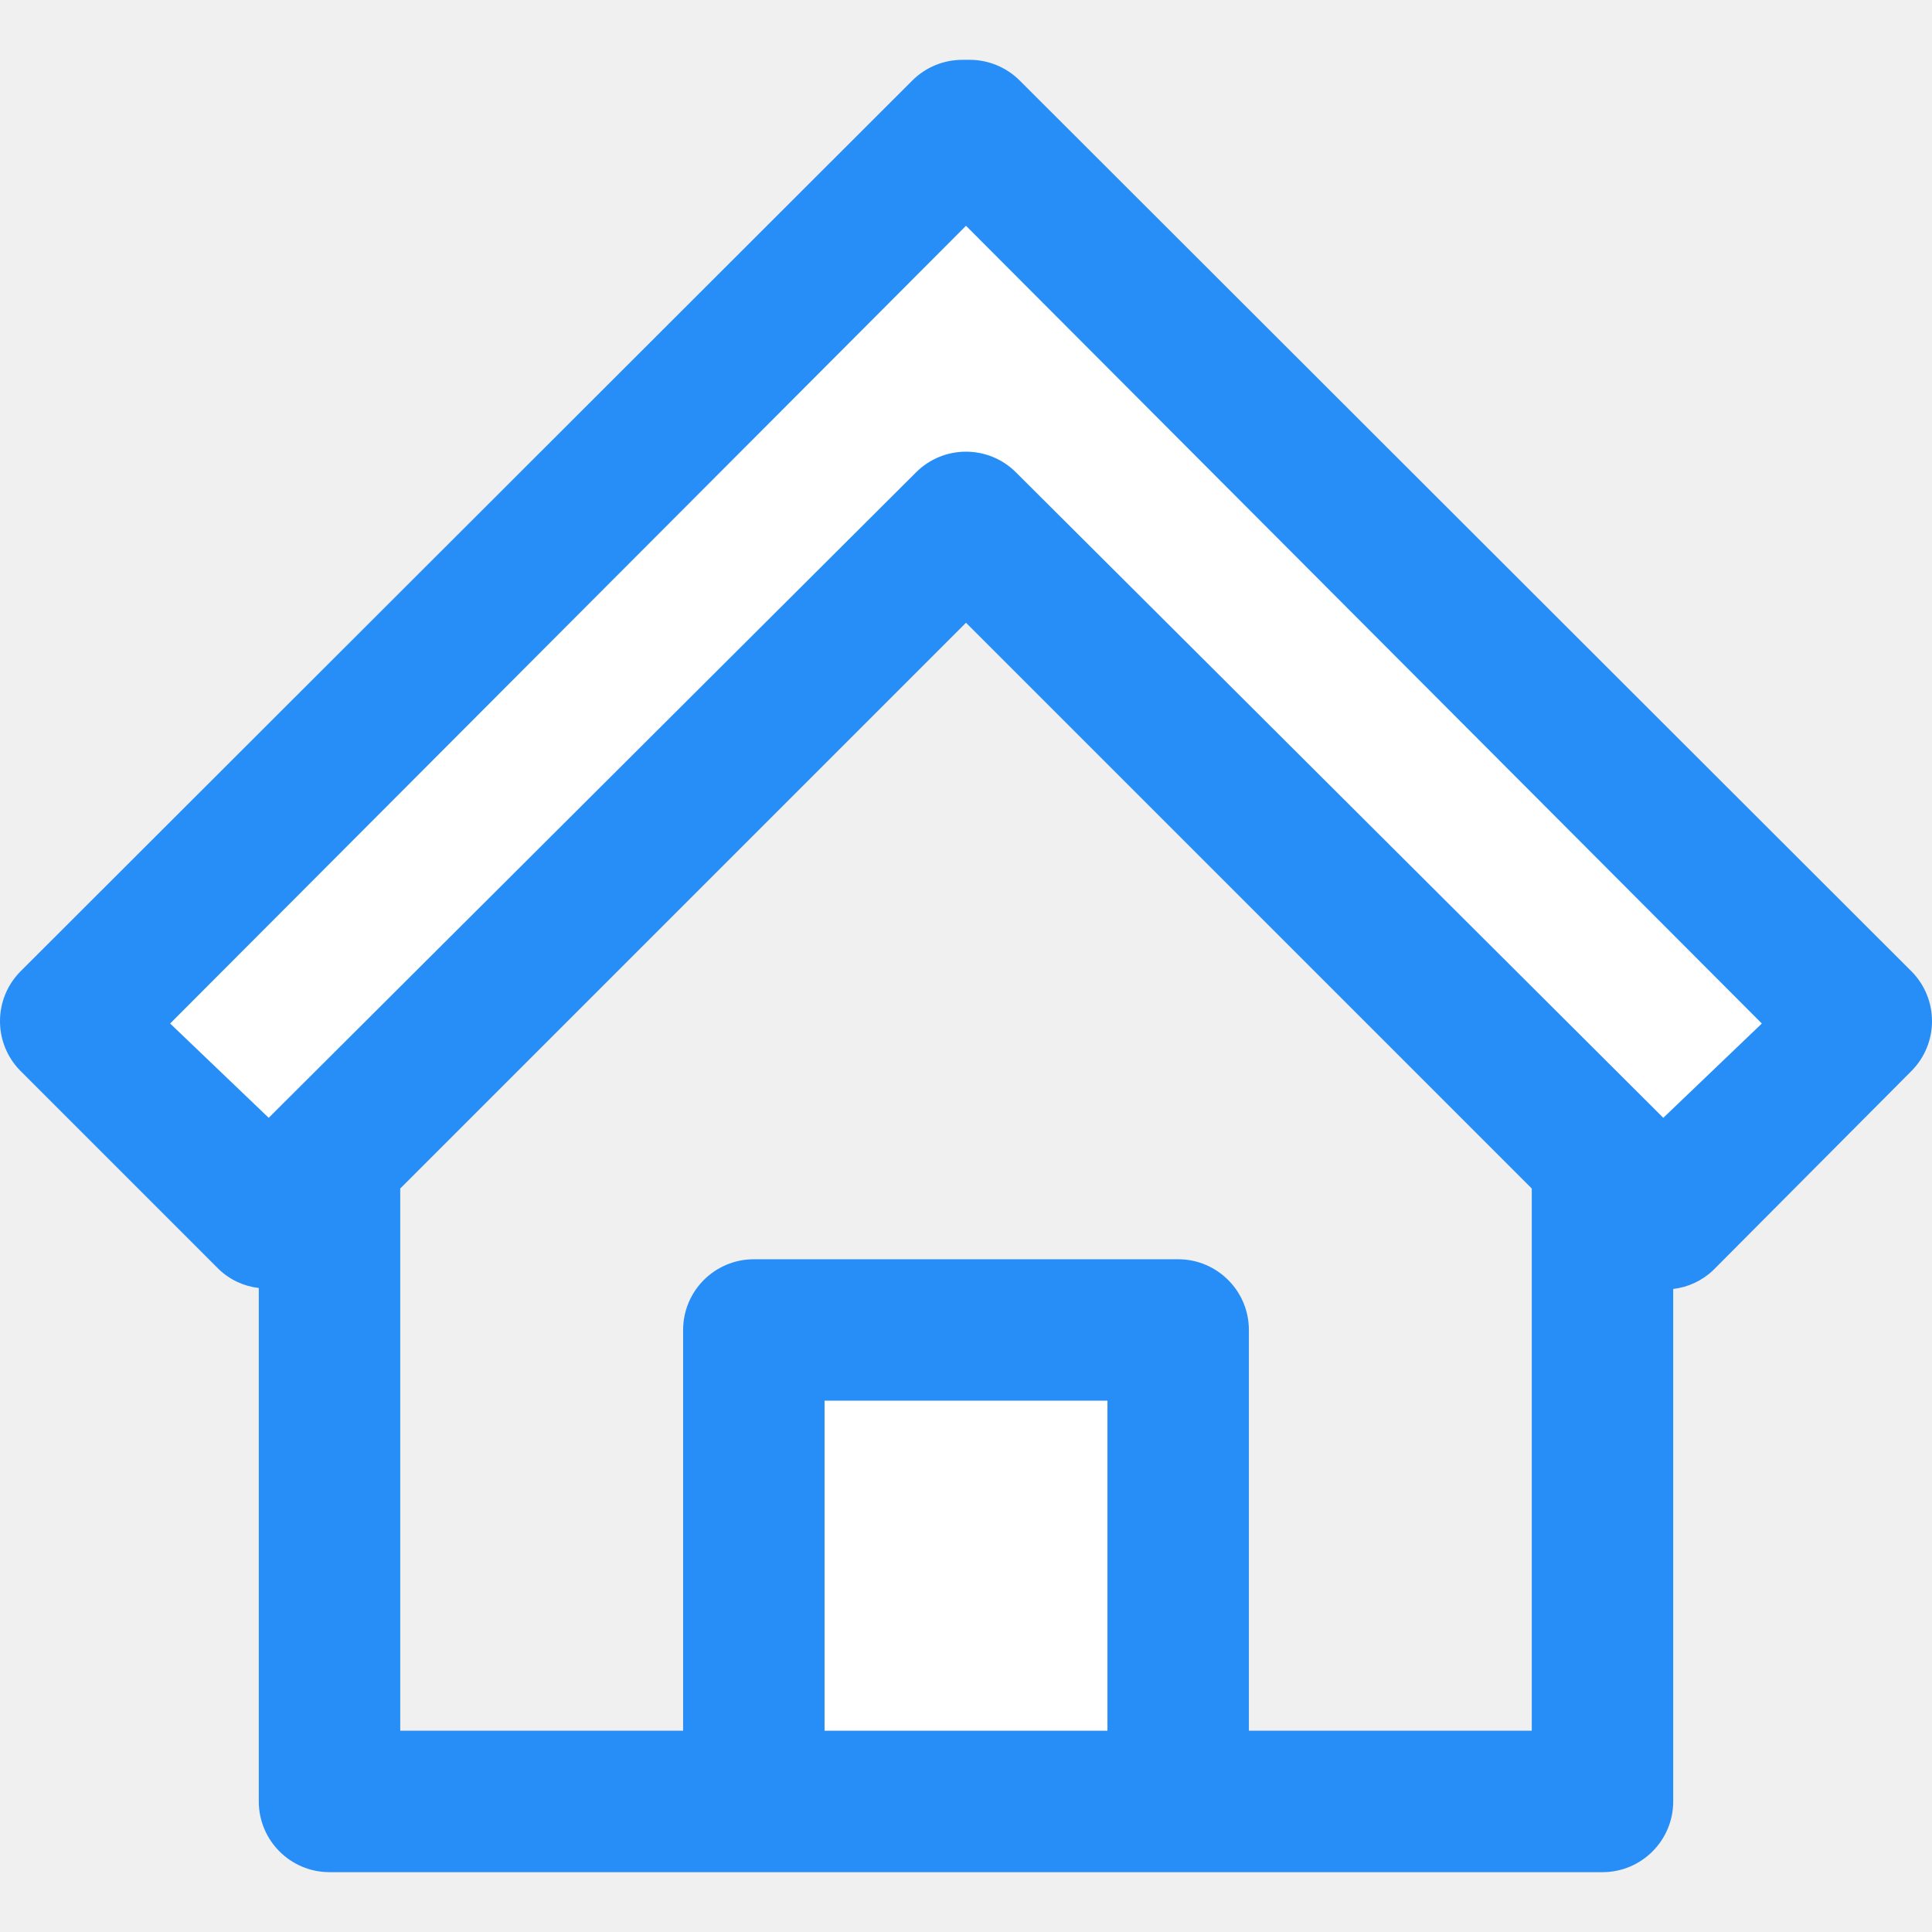
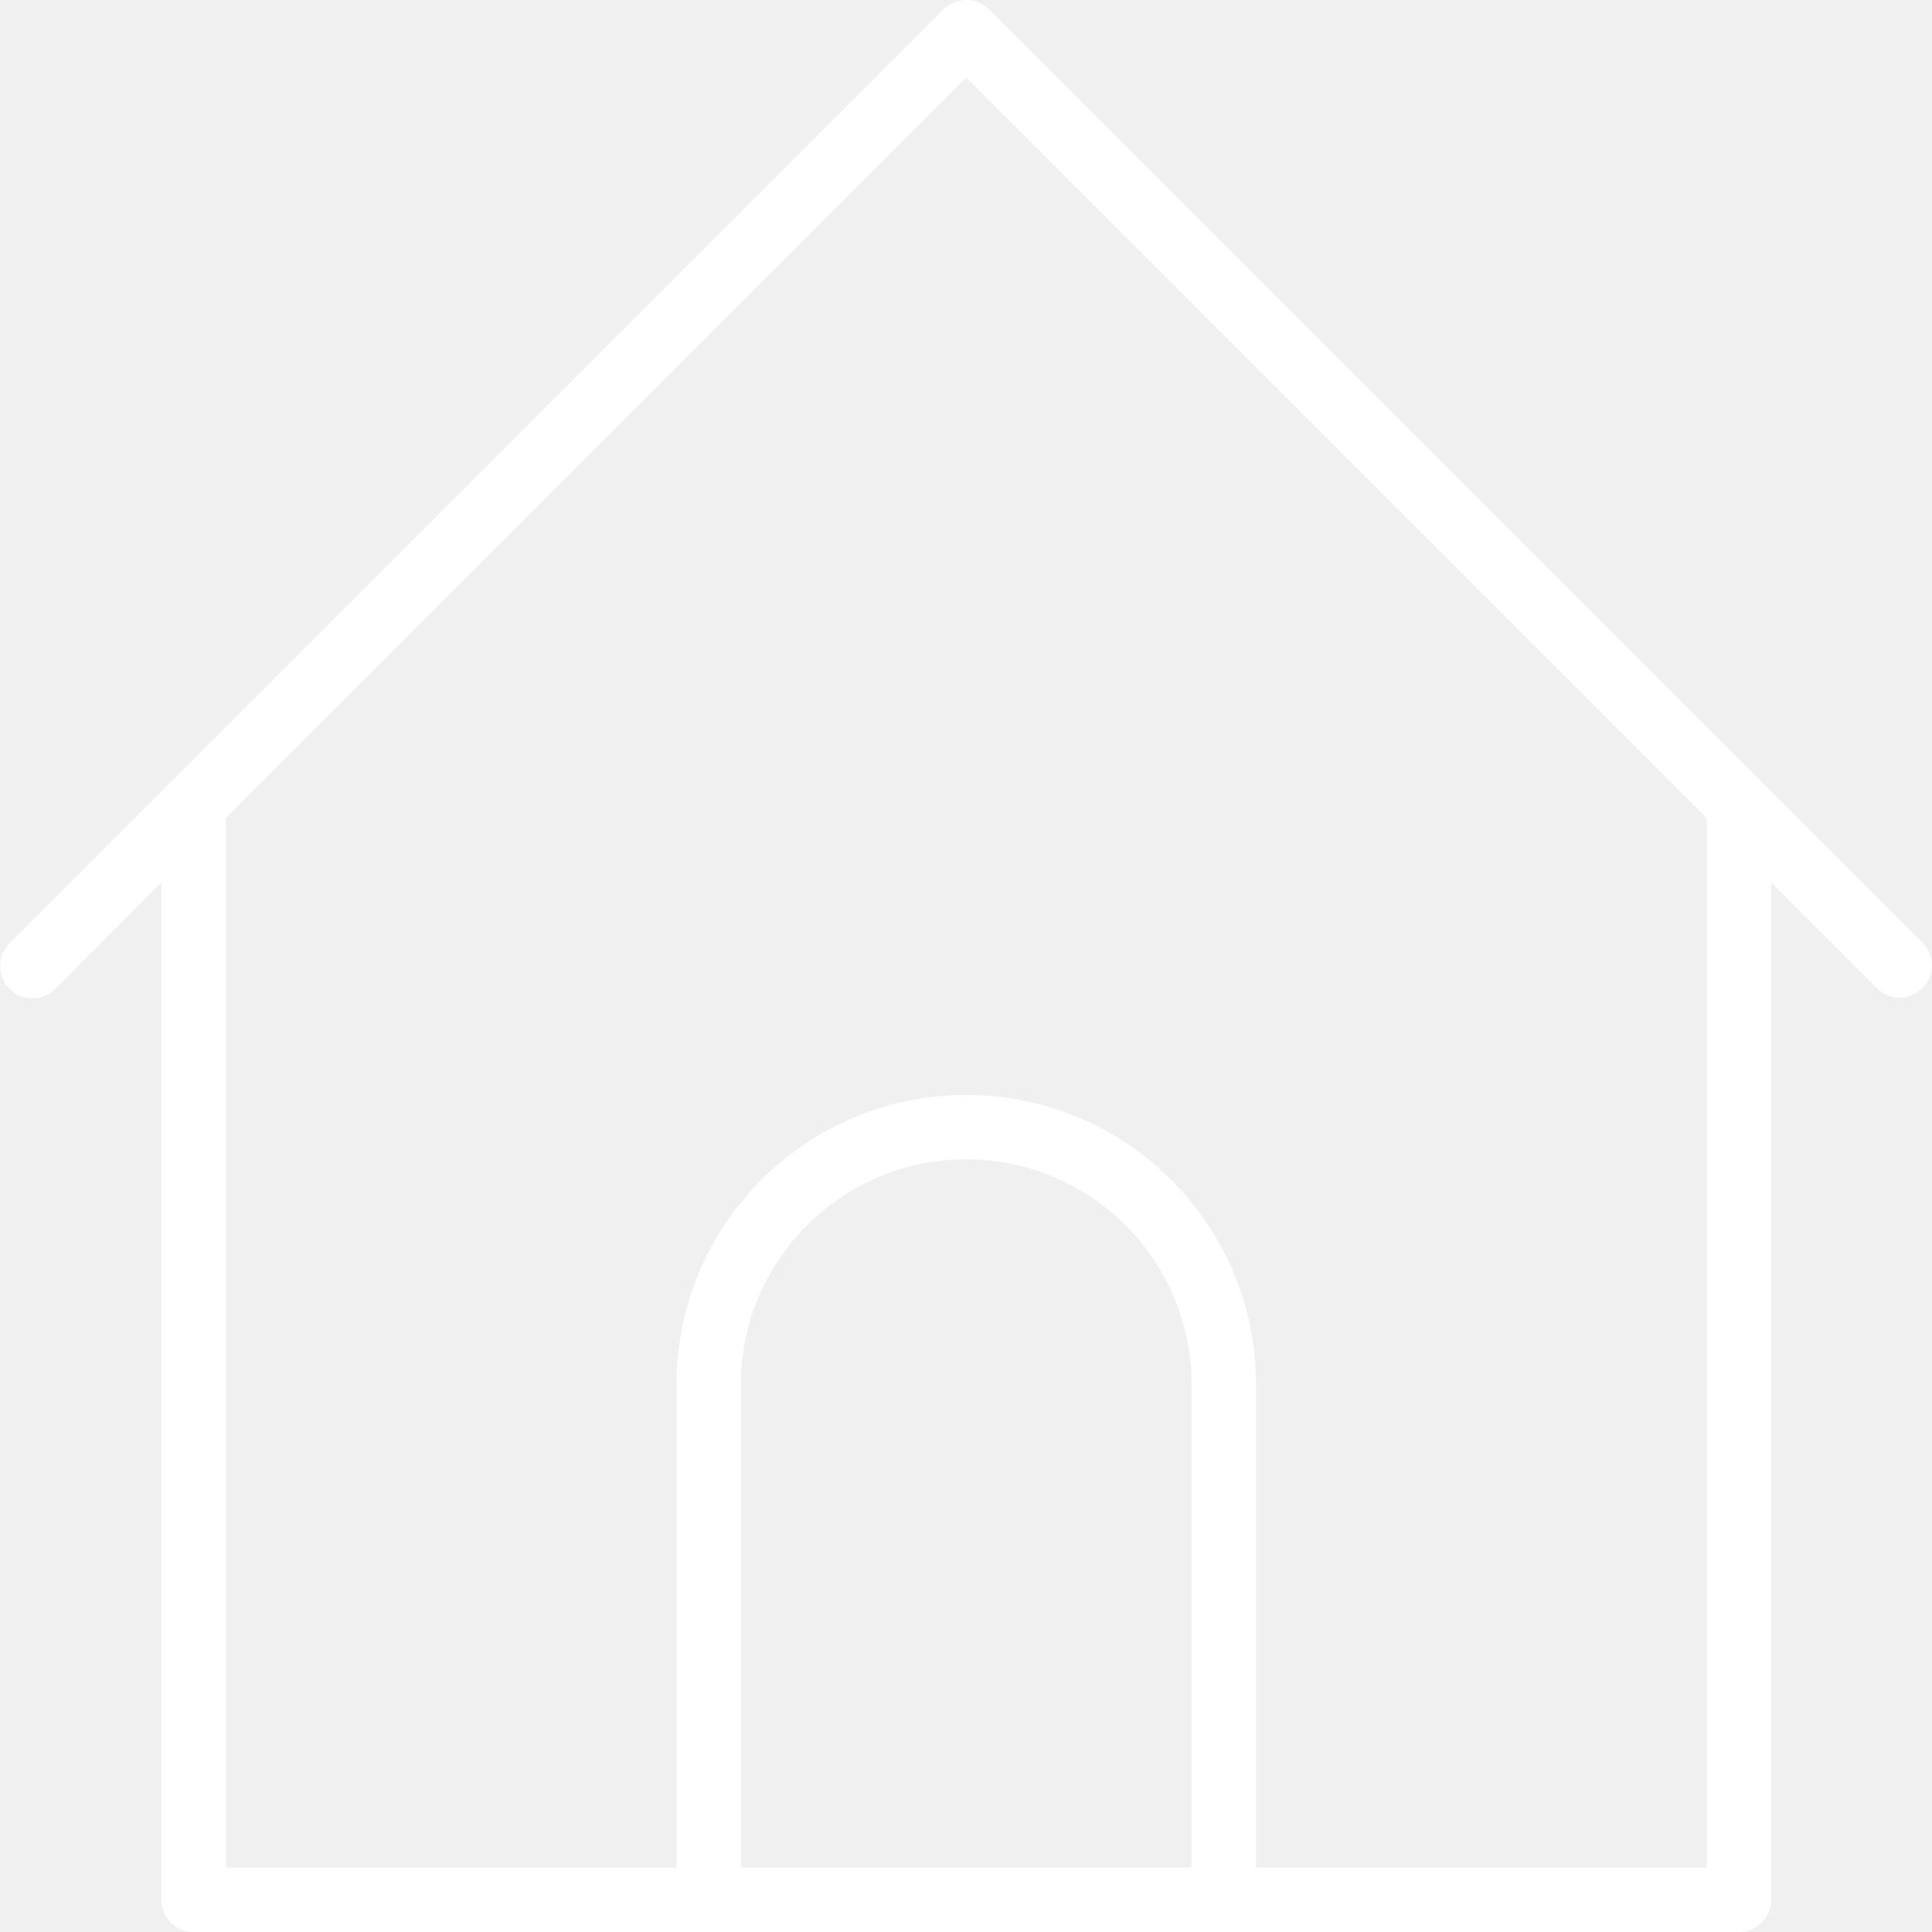
- <svg xmlns="http://www.w3.org/2000/svg" version="1.1" id="Capa_1" x="0px" y="0px" viewBox="0 0 512 512" style="enable-background:new 0 0 512 512;" xml:space="preserve" width="512px" height="512px" class="">
+ <svg xmlns="http://www.w3.org/2000/svg" version="1.1" id="Capa_1" x="0px" y="0px" viewBox="0 0 480.078 480.078" style="enable-background:new 0 0 480.078 480.078;" xml:space="preserve" width="512px" height="512px">
  <g>
    <g>
-       <polygon style="fill:#FFFFFF" points="493.396,270.744 256.875,34.348 256,35.222 255.125,34.348 18.604,270.744 71.206,323.345    256,138.427 440.794,323.345  " data-original="#D4F5FE" class="" data-old_color="#D4F5FE" />
-       <rect x="199.775" y="352.47" style="fill:#FFFFFF" width="112.451" height="124.945" data-original="#D4F5FE" class="" data-old_color="#D4F5FE" />
+       <path d="M477.81,234.366l0.024,0.056L245.754,2.342c-3.124-3.123-8.188-3.123-11.312,0L2.362,234.422    c-3.124,3.13-3.118,8.2,0.012,11.324s8.2,3.118,11.324-0.012l26.4-26.456v252.8c0,4.418,3.582,8,8,8h384c4.418,0,8-3.582,8-8    v-252.8l26.4,26.4c3.178,3.07,8.242,2.982,11.312-0.196C480.804,242.382,480.804,237.467,477.81,234.366z M296.098,464.078h-112    v-120c0-30.928,25.072-56,56-56c30.928,0,56,25.072,56,56V464.078z M424.098,464.078h-112v-120c0-39.765-32.235-72-72-72    c-39.764,0-72,32.235-72,72v120h-112v-260.8l184-184l184,184V464.078z" fill="#FFFFFF" />
    </g>
-     <path style="fill:#288EF7" d="M506.64,257.499L270.244,21.353c-3.511-3.511-8.271-5.498-13.244-5.498h-1.874  c-5.01-0.025-9.833,1.949-13.369,5.498L5.36,257.499c-7.147,7.284-7.147,18.954,0,26.238l52.602,52.602  c2.899,2.786,6.635,4.536,10.62,4.998v136.065c0,10.345,8.396,18.742,18.742,18.742h337.352c10.345,0,18.742-8.396,18.742-18.742  V341.587c3.986-0.462,7.722-2.212,10.62-4.998l52.602-52.852C513.787,276.454,513.787,264.784,506.64,257.499z M218.516,458.661  v-87.462h74.967v87.462H218.516z M405.934,458.661h-74.967V352.458c0-10.345-8.396-18.742-18.742-18.742H199.775  c-10.345,0-18.742,8.396-18.742,18.742v106.203h-74.967V314.974l0,0L256,165.04l149.934,149.934l0,0V458.661z M440.794,296.232  l-171.55-171.05c-7.322-7.309-19.167-7.309-26.488,0l-171.55,171.05l-26.114-24.989L256,59.836l210.907,211.407L440.794,296.232z" data-original="#29CBFC" class="active-path" data-old_color="#29CBFC" />
  </g>
+   <g>
+ </g>
+   <g>
+ </g>
+   <g>
+ </g>
+   <g>
+ </g>
+   <g>
+ </g>
+   <g>
+ </g>
+   <g>
+ </g>
+   <g>
+ </g>
+   <g>
+ </g>
+   <g>
+ </g>
+   <g>
+ </g>
+   <g>
+ </g>
+   <g>
+ </g>
+   <g>
+ </g>
+   <g>
+ </g>
</svg>
